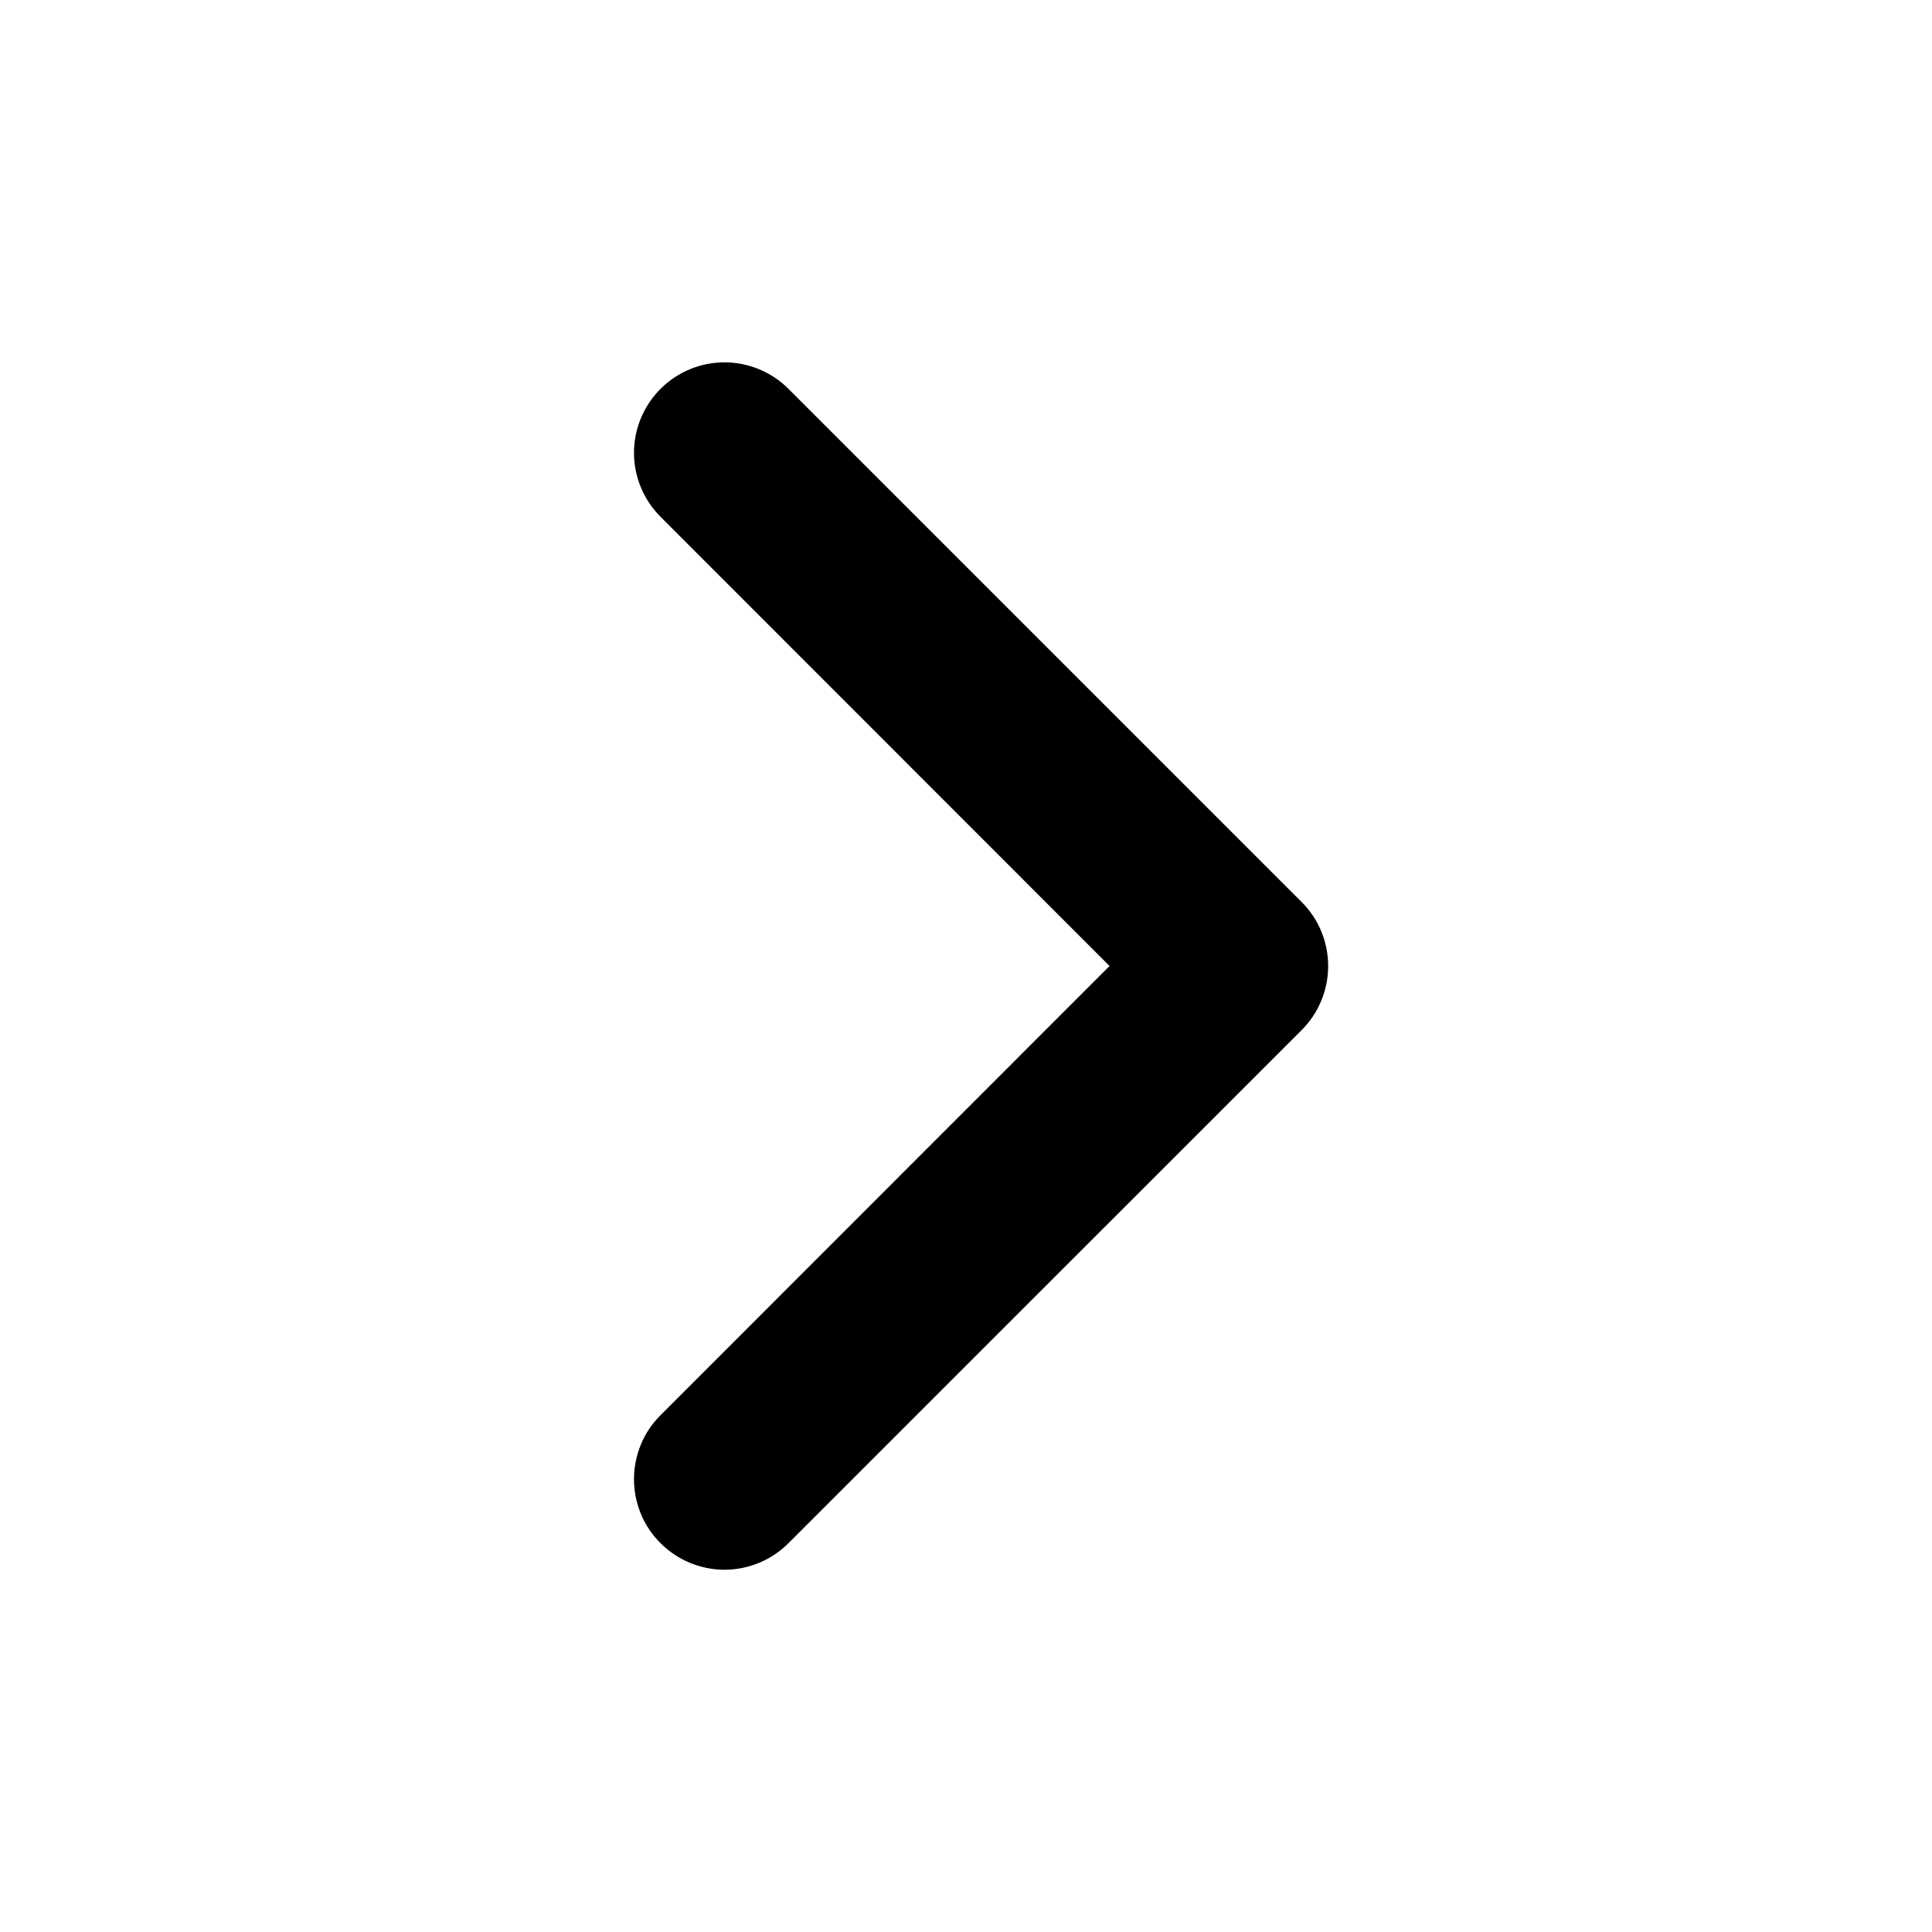
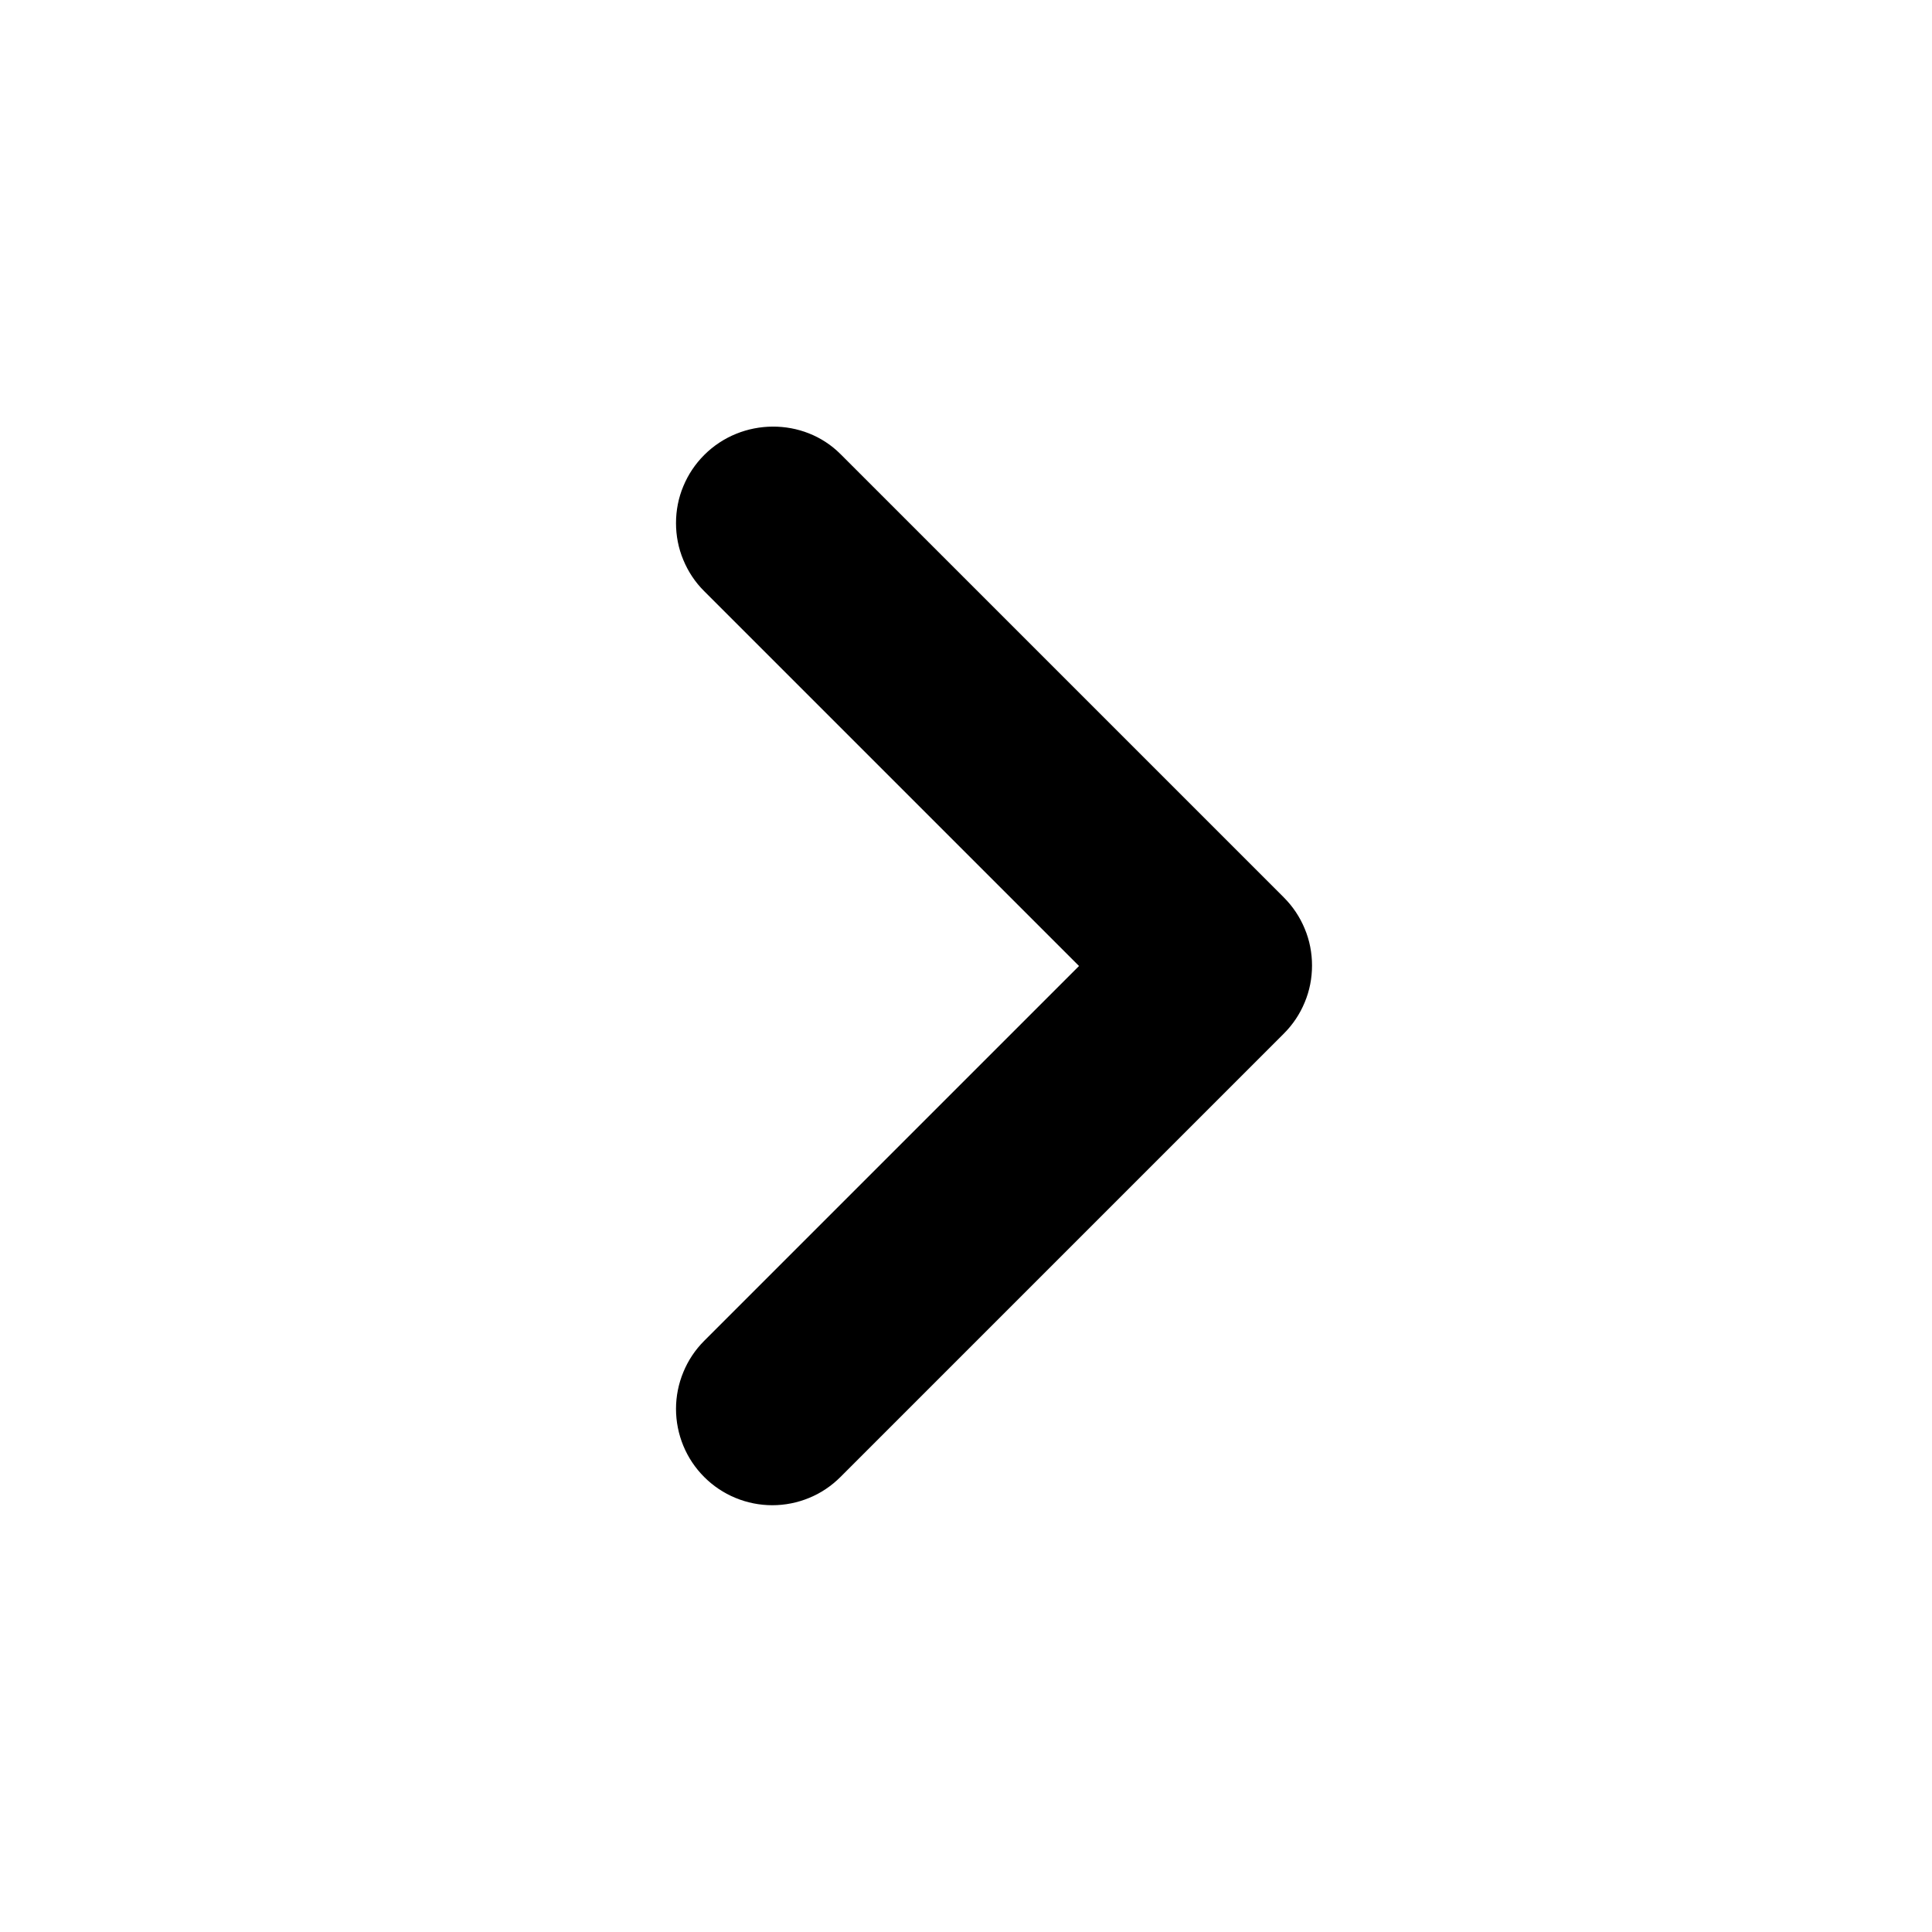
<svg xmlns="http://www.w3.org/2000/svg" width="20" height="20" viewBox="0 0 20 20" fill="none">
-   <path d="M6.838 4.025C7.013 3.85 7.252 3.751 7.5 3.751C7.748 3.751 7.987 3.85 8.162 4.025L13.475 9.338C13.651 9.513 13.749 9.752 13.749 10C13.749 10.249 13.651 10.487 13.475 10.663L8.162 15.975C8.075 16.062 7.972 16.131 7.859 16.178C7.745 16.225 7.623 16.25 7.5 16.25C7.377 16.25 7.255 16.225 7.141 16.178C7.028 16.131 6.925 16.062 6.838 15.975C6.75 15.888 6.681 15.785 6.634 15.671C6.587 15.557 6.563 15.436 6.563 15.313C6.563 15.19 6.587 15.068 6.634 14.954C6.681 14.84 6.75 14.737 6.838 14.65L11.486 10L6.838 5.35C6.662 5.174 6.563 4.936 6.563 4.688C6.563 4.439 6.662 4.201 6.838 4.025Z" fill="black" />
+   <path d="M7.29 4.71C7.197 4.803 7.124 4.912 7.074 5.033C7.023 5.154 6.998 5.284 6.998 5.415C6.998 5.546 7.023 5.676 7.074 5.797C7.124 5.918 7.197 6.028 7.29 6.12L11.17 10L7.29 13.88C7.197 13.973 7.124 14.082 7.074 14.204C7.024 14.324 6.998 14.454 6.998 14.585C6.998 14.716 7.024 14.846 7.074 14.967C7.124 15.088 7.197 15.197 7.29 15.29C7.383 15.383 7.492 15.456 7.613 15.506C7.734 15.556 7.864 15.582 7.995 15.582C8.126 15.582 8.256 15.556 8.377 15.506C8.498 15.456 8.607 15.383 8.7 15.29L13.29 10.7C13.383 10.607 13.456 10.498 13.506 10.377C13.557 10.256 13.582 10.126 13.582 9.995C13.582 9.864 13.557 9.734 13.506 9.613C13.456 9.492 13.383 9.383 13.29 9.29L8.7 4.7C8.32 4.32 7.68 4.32 7.29 4.71Z" fill="black" />
</svg>
